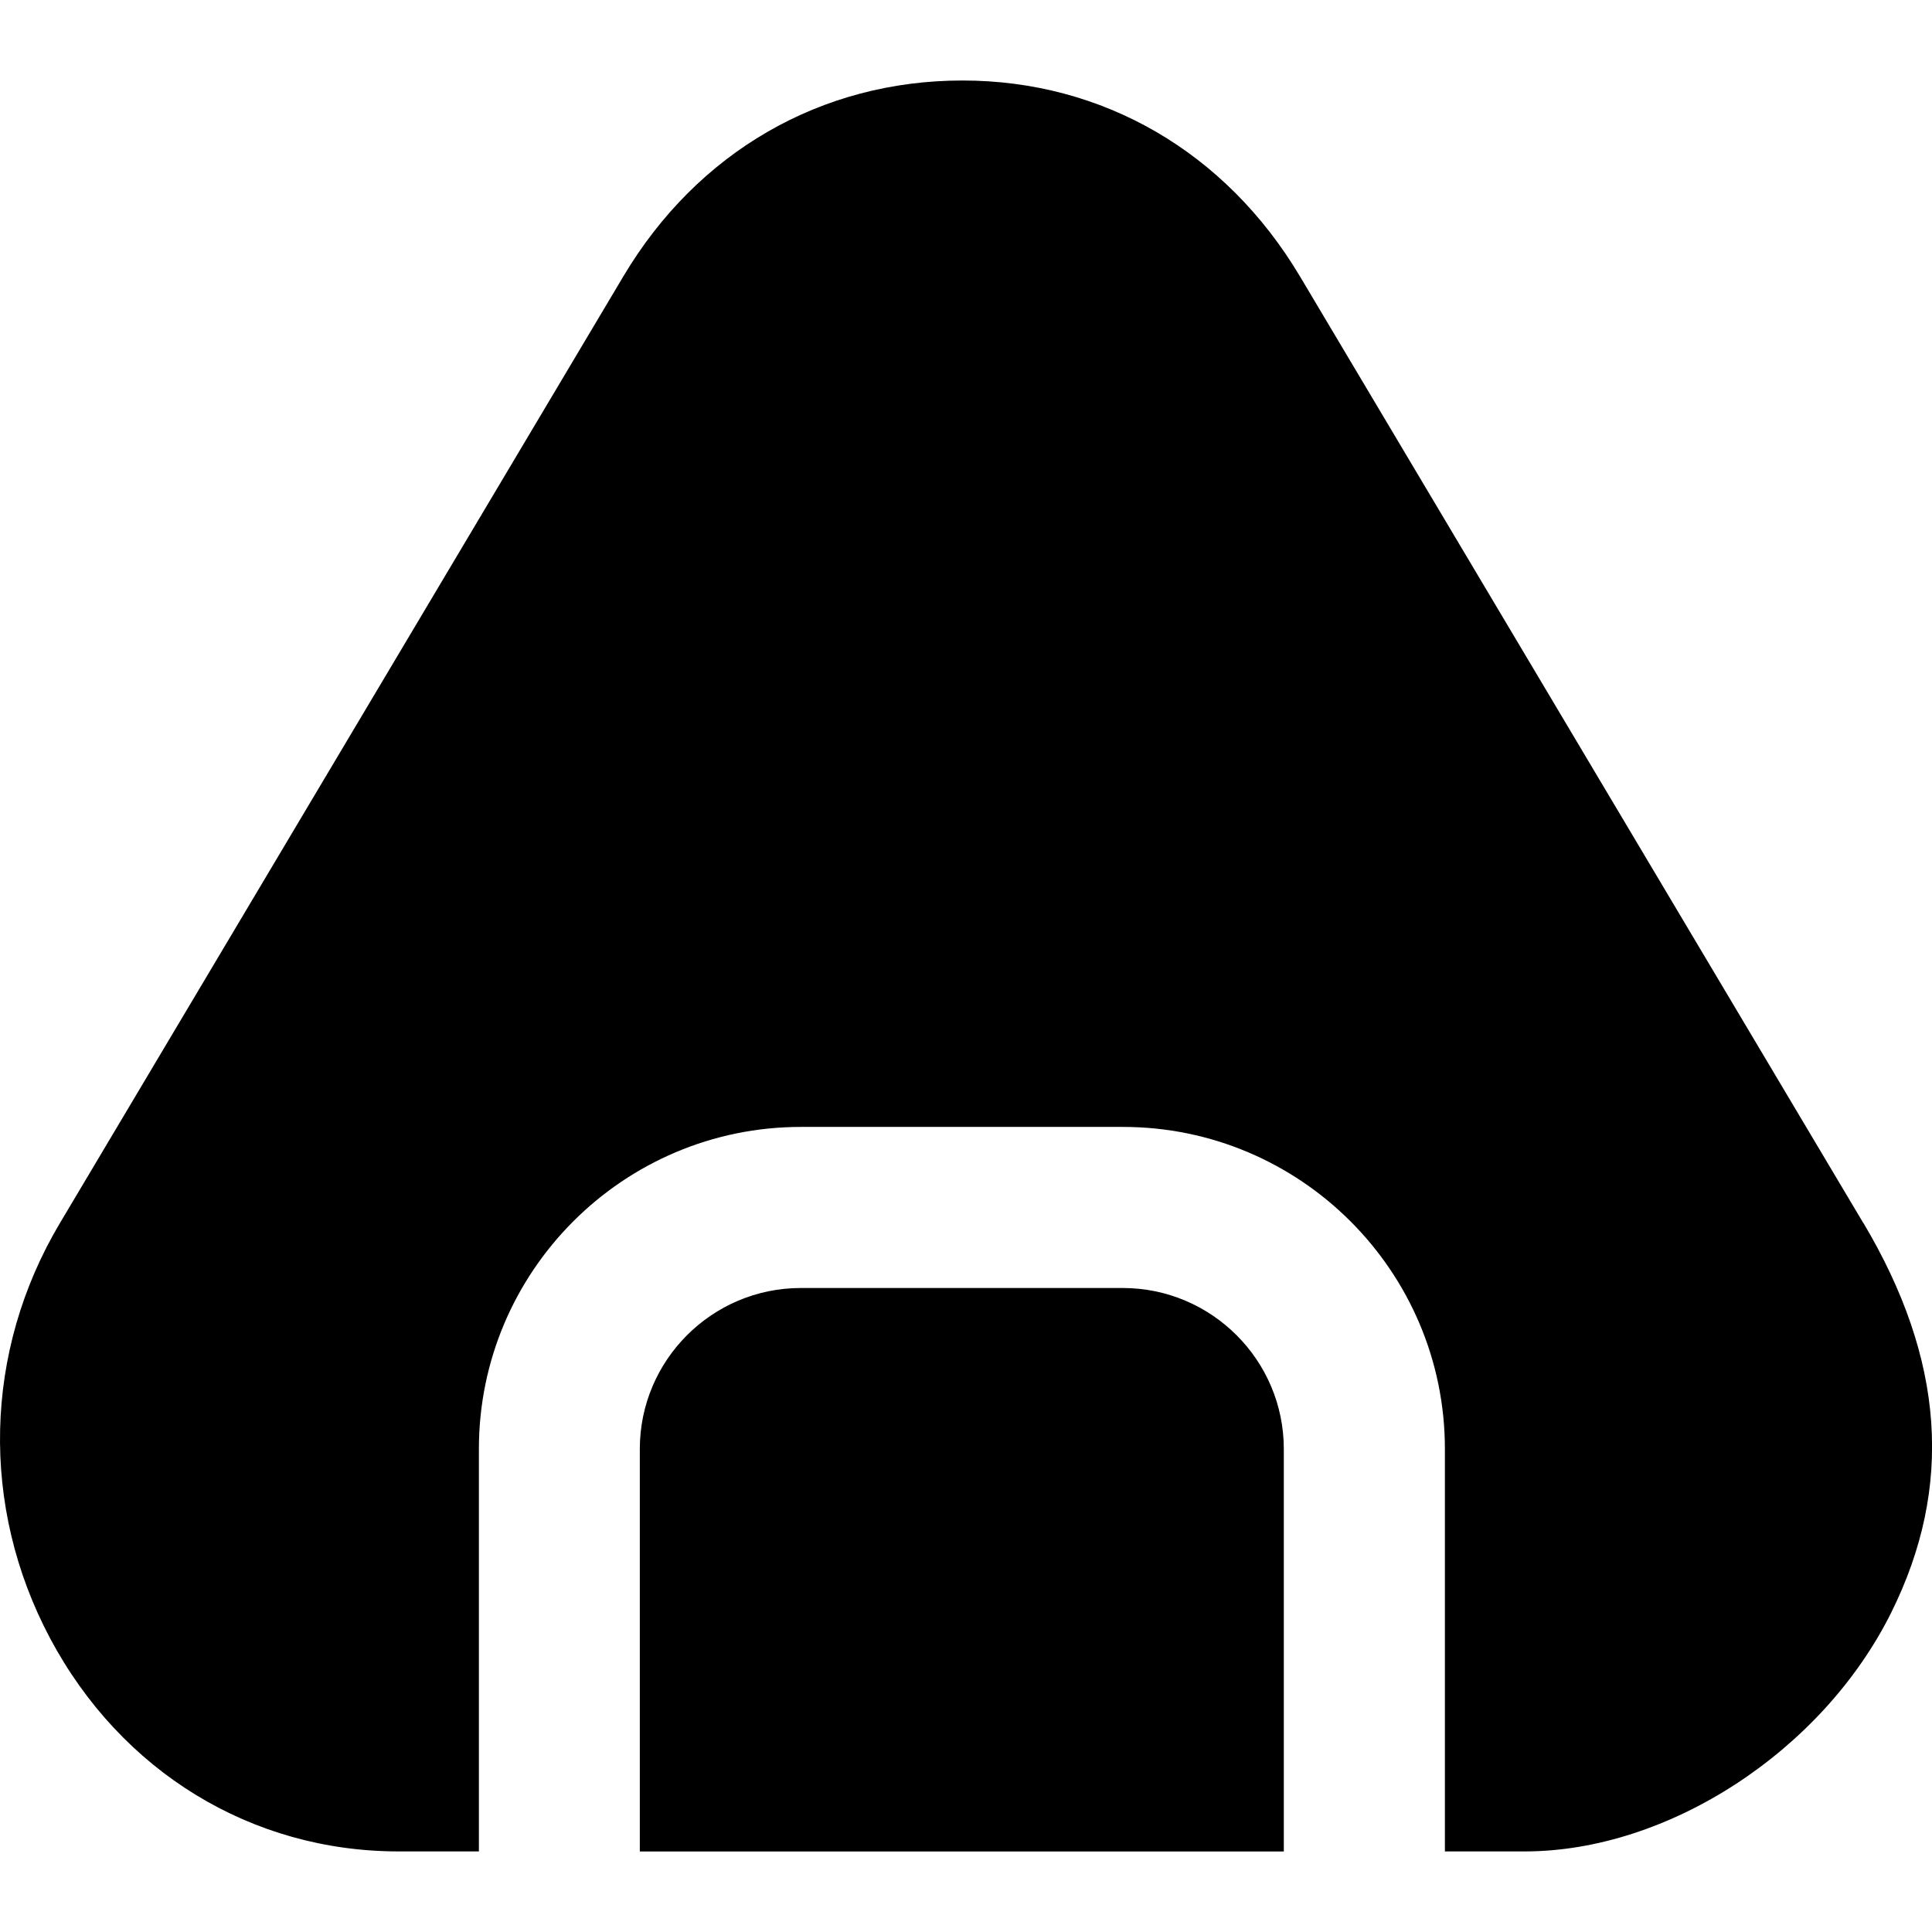
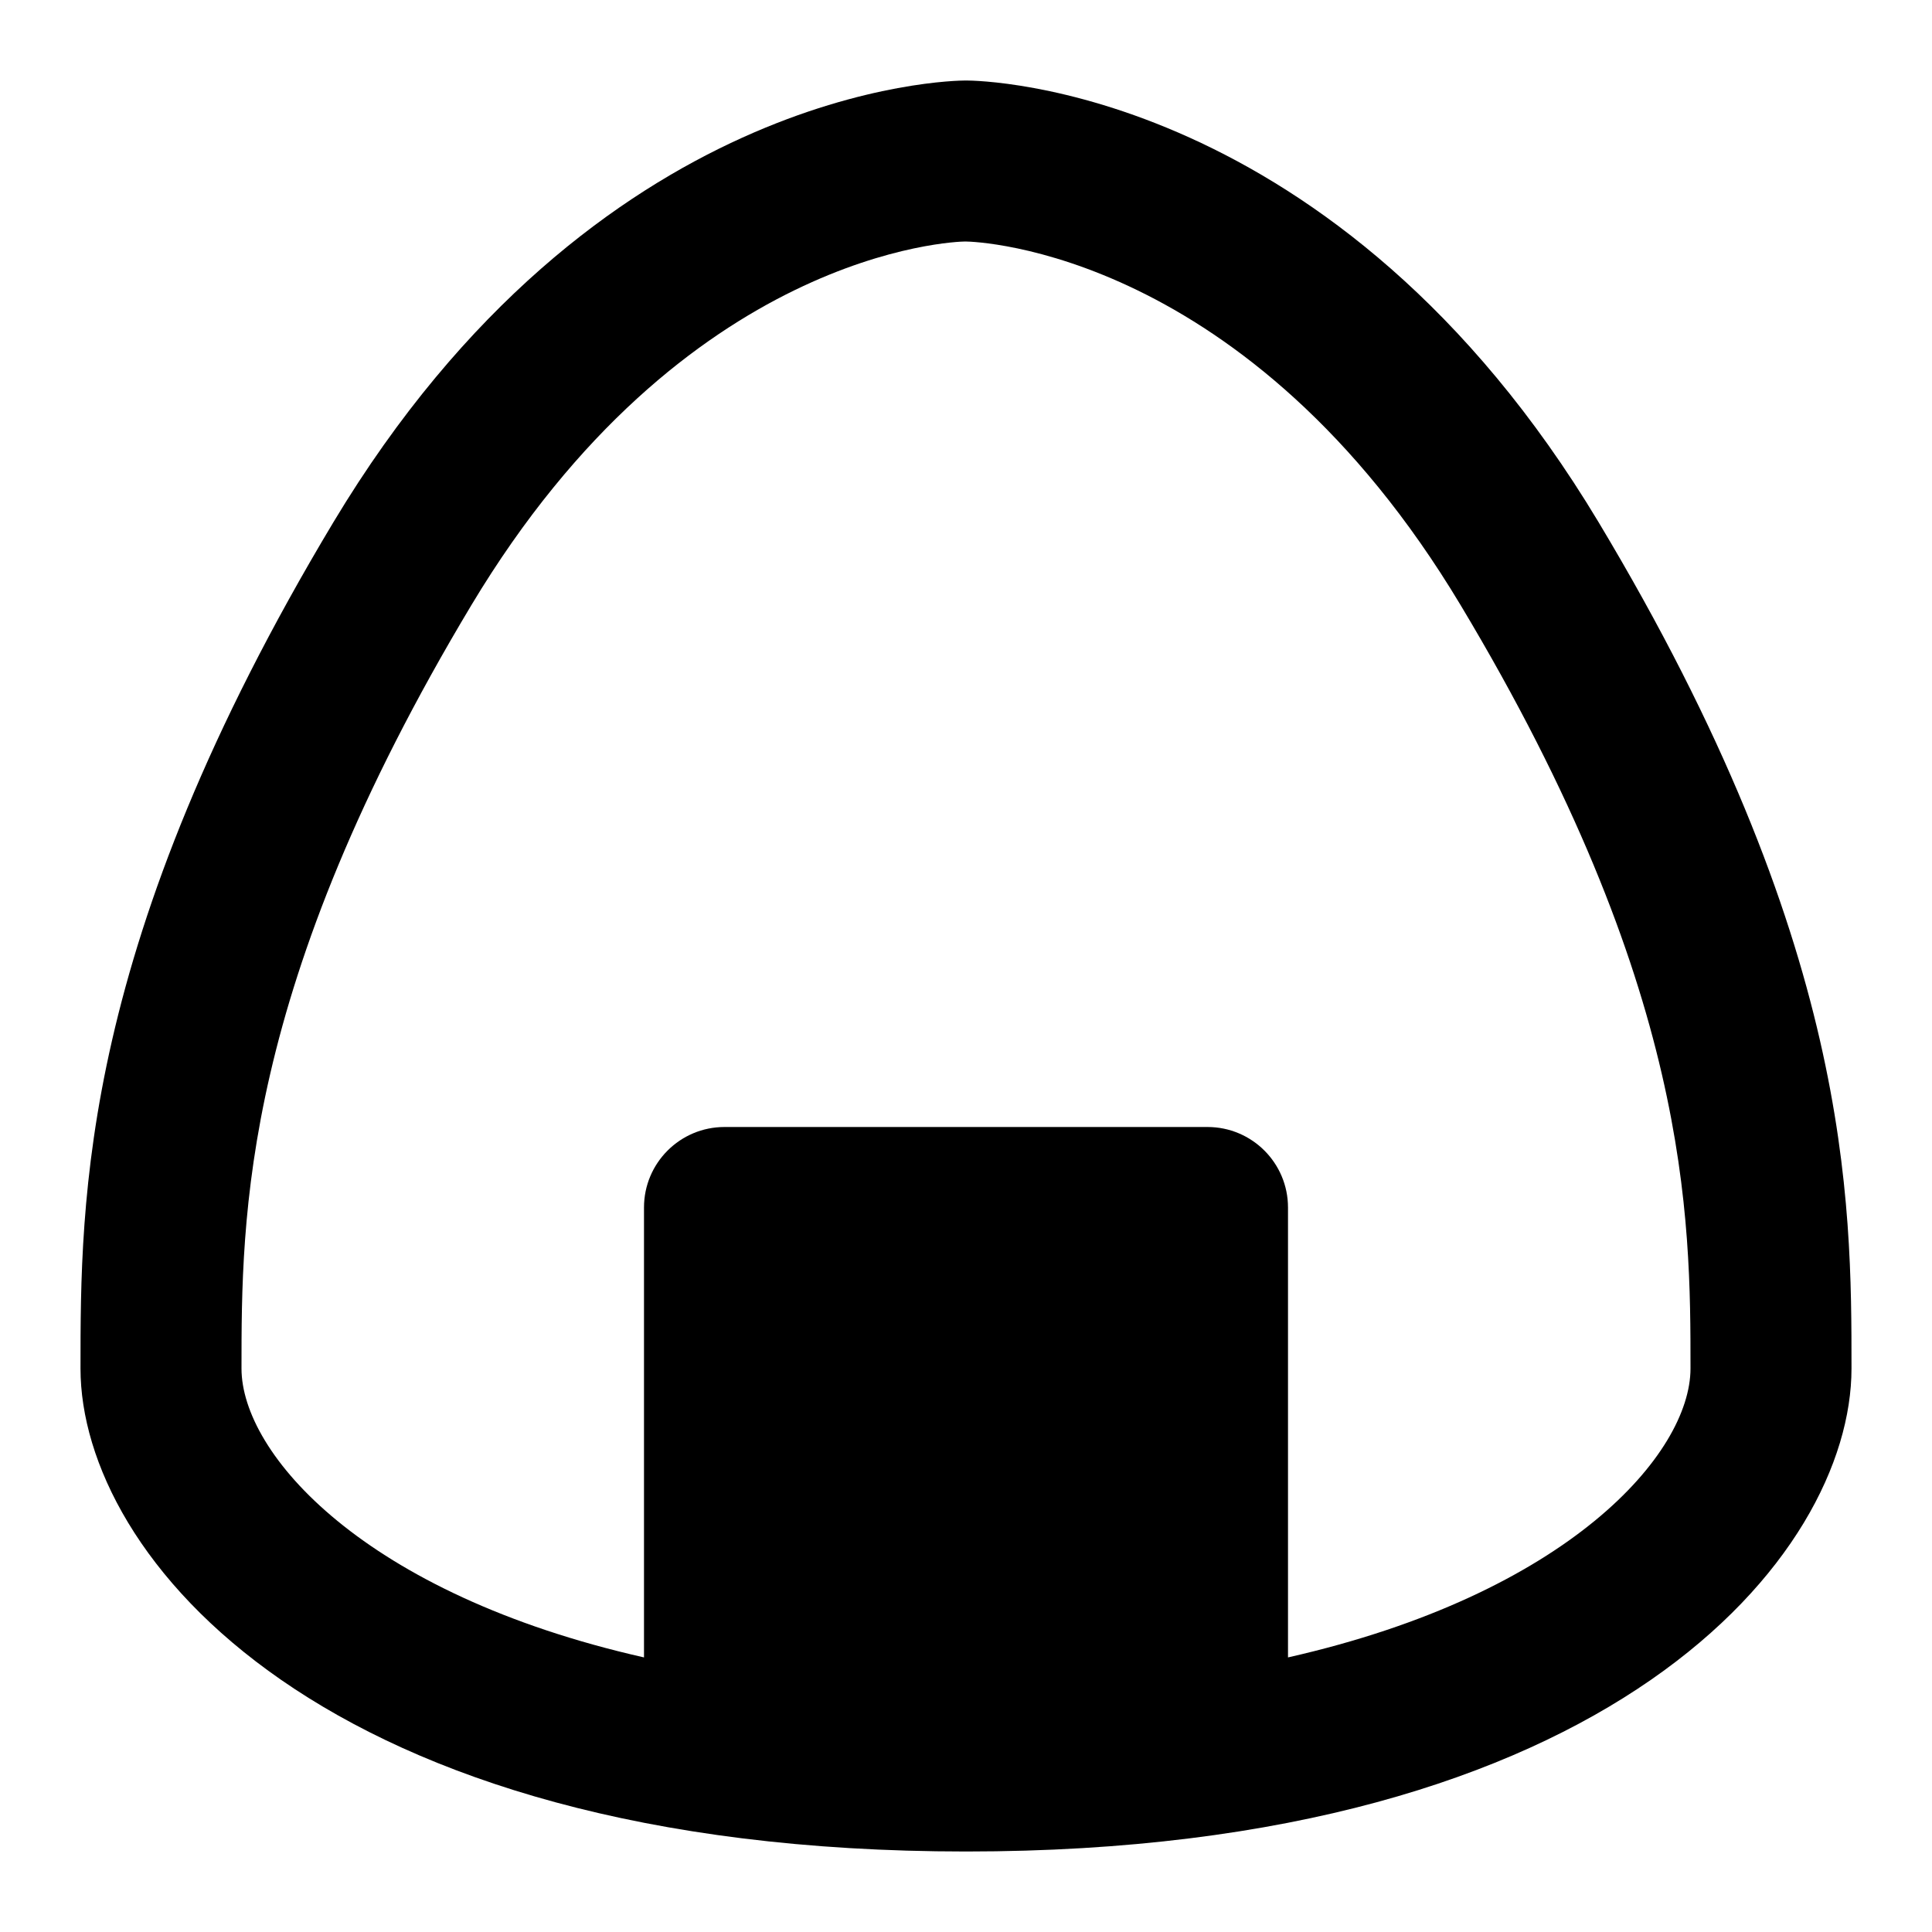
- <svg xmlns="http://www.w3.org/2000/svg" id="Layer_1" viewBox="0 0 24 24" data-name="Layer 1">
-   <path d="m15.948 18v5h-8v-5c0-1.103.897-2 2-2h4c1.102 0 2 .897 2 2zm7.2-2.805s-6.999-11.761-6.999-11.761c-.922-1.547-2.45-2.434-4.193-2.434-1.757 0-3.293.887-4.213 2.434l-7 11.762c-.946 1.59-.991 3.518-.121 5.155.883 1.658 2.502 2.648 4.331 2.648h.996v-5c0-2.206 1.794-4 4-4h4c2.206 0 4 1.794 4 4v5h.991c1.785 0 3.701-1.249 4.555-2.97.774-1.56.661-3.141-.346-4.835z" />
+ <svg xmlns="http://www.w3.org/2000/svg" fill="#000000" width="800px" height="800px" viewBox="0 0 24 24">
+   <path d="M19.857,6.485C16.6,1.063,12.187,1,12,1s-4.6.063-7.857,5.485C1,11.723,1,14.9,1,17c0,2.319,2.986,6,11,6s11-3.681,11-6C23,14.9,23,11.723,19.857,6.485ZM16,20.589V15a1,1,0,0,0-1-1H9a1,1,0,0,0-1,1v5.589C4.513,19.8,3,18.055,3,17c0-1.881,0-4.723,2.857-9.485C8.5,3.111,11.866,3,11.991,3c.143,0,3.51.111,6.152,4.515C21,12.277,21,15.119,21,17,21,18.055,19.487,19.8,16,20.589Z" />
</svg>
